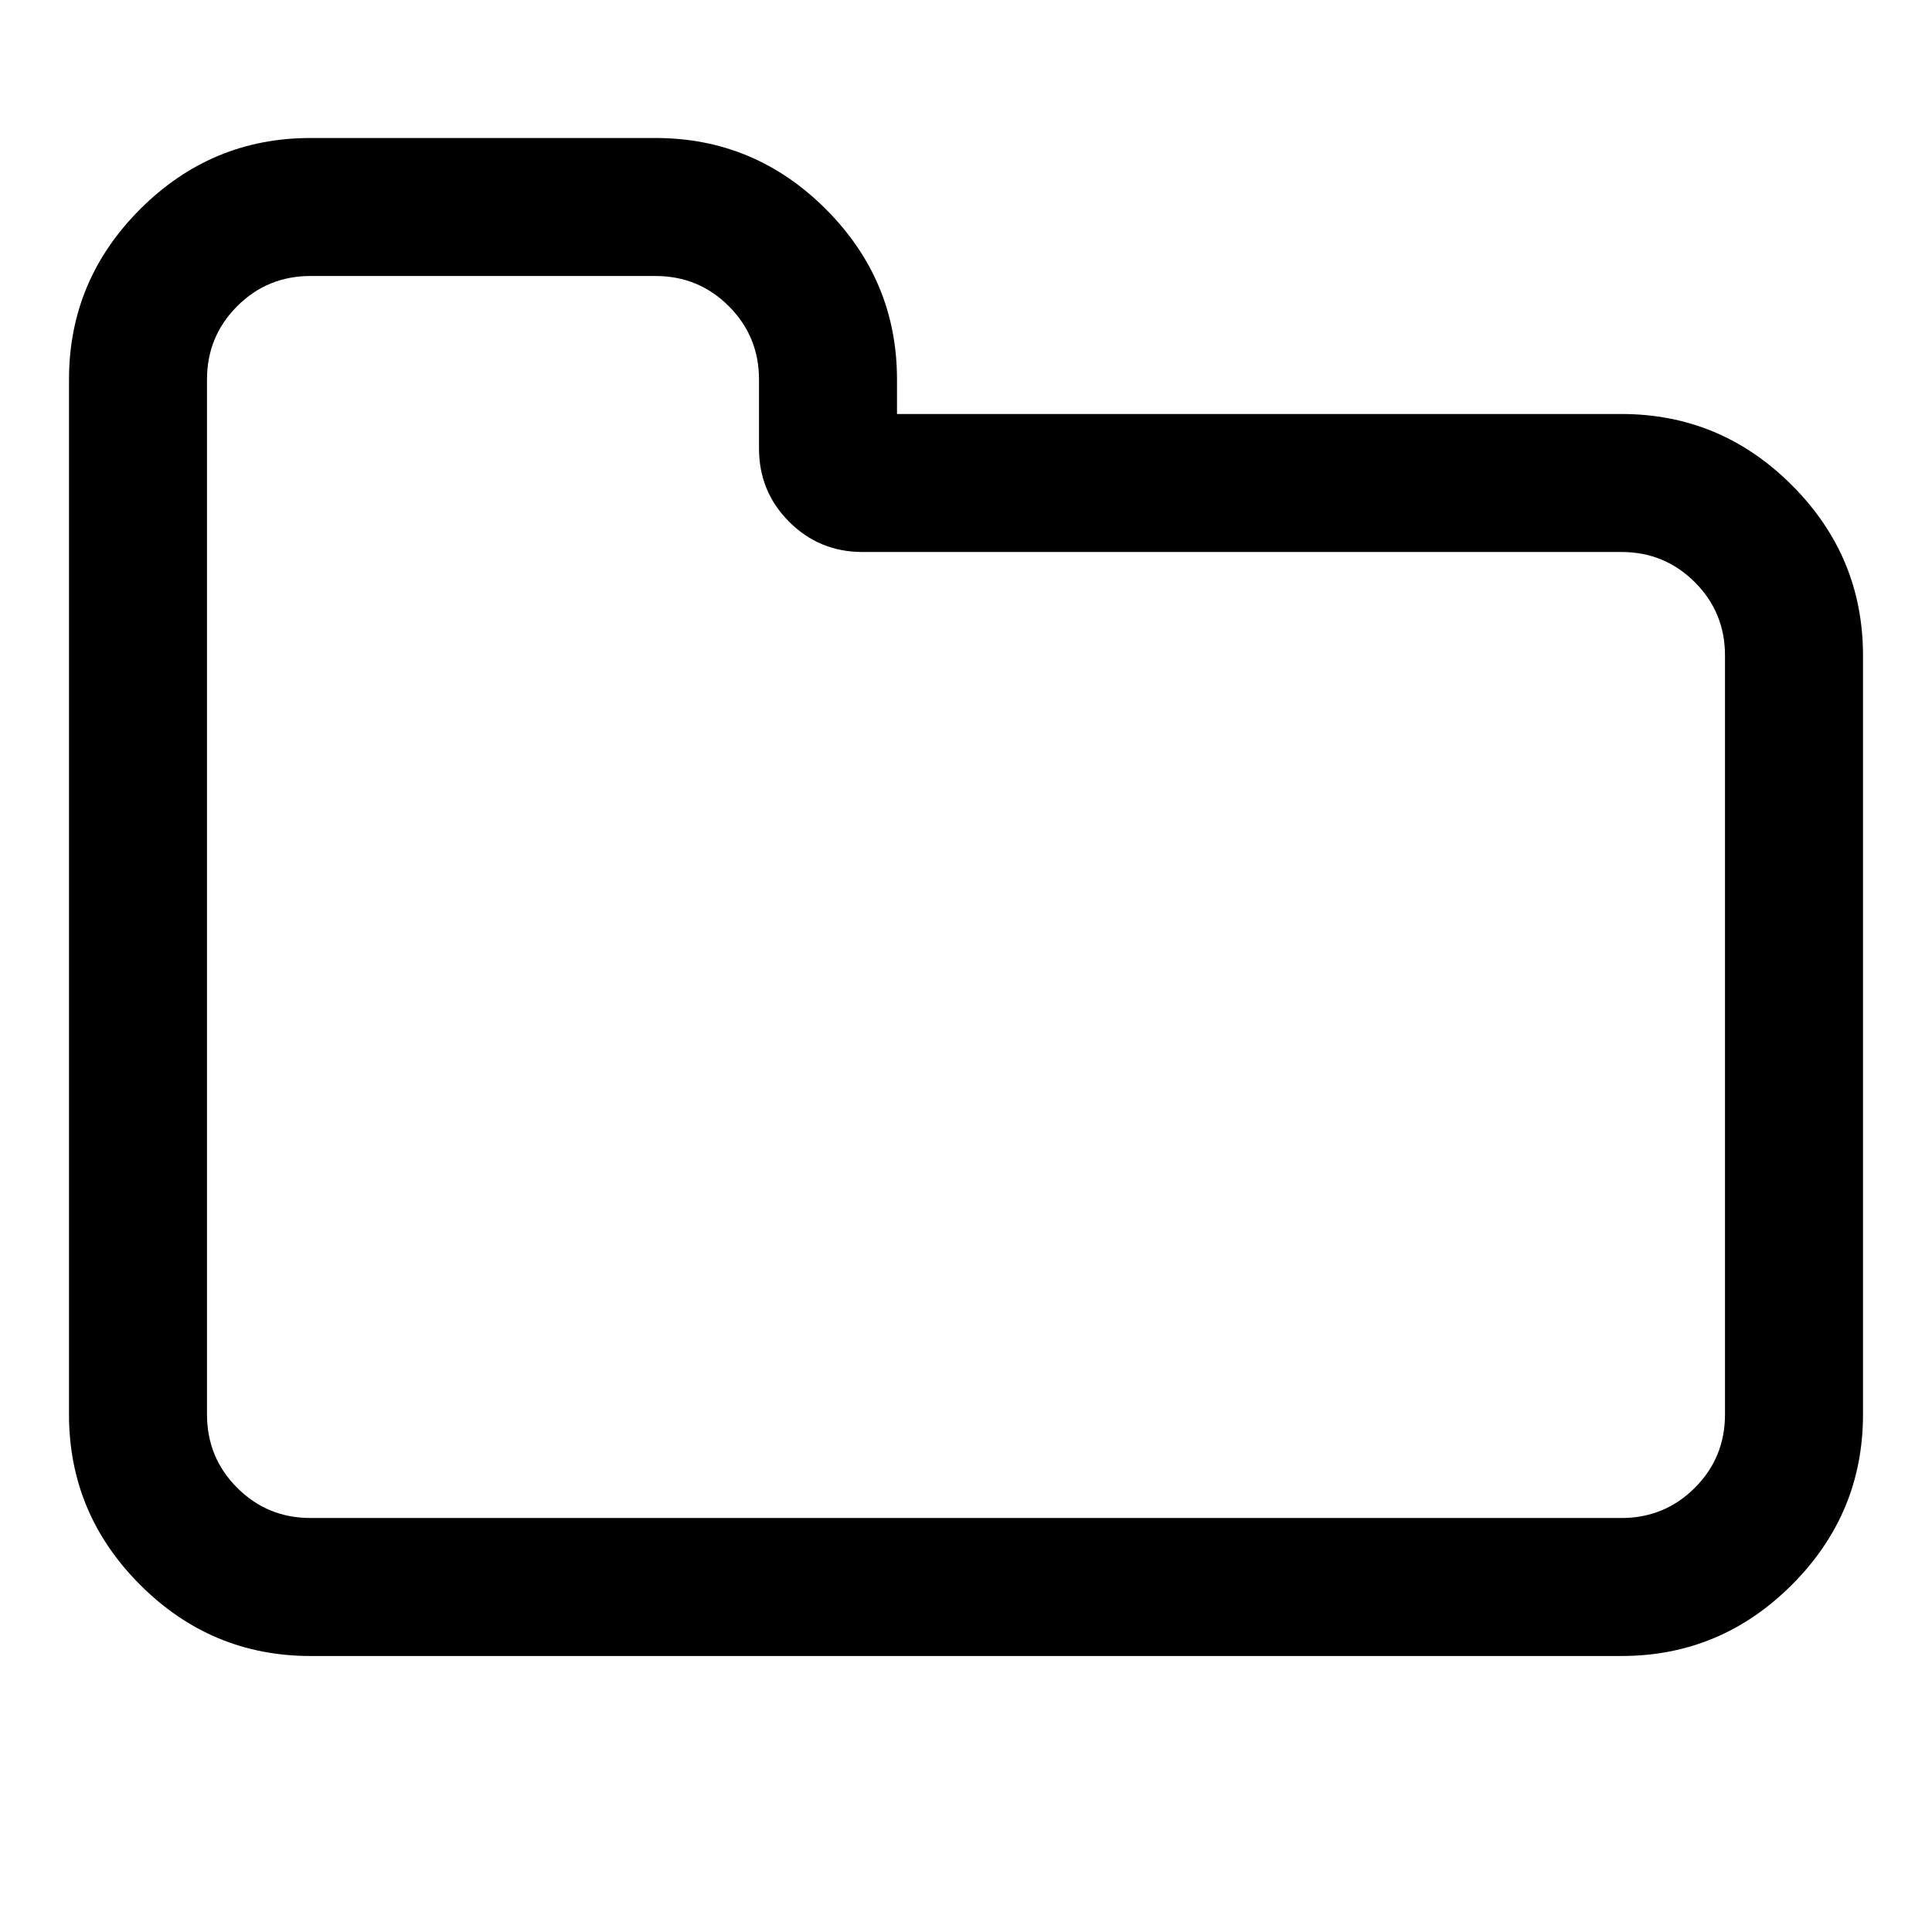
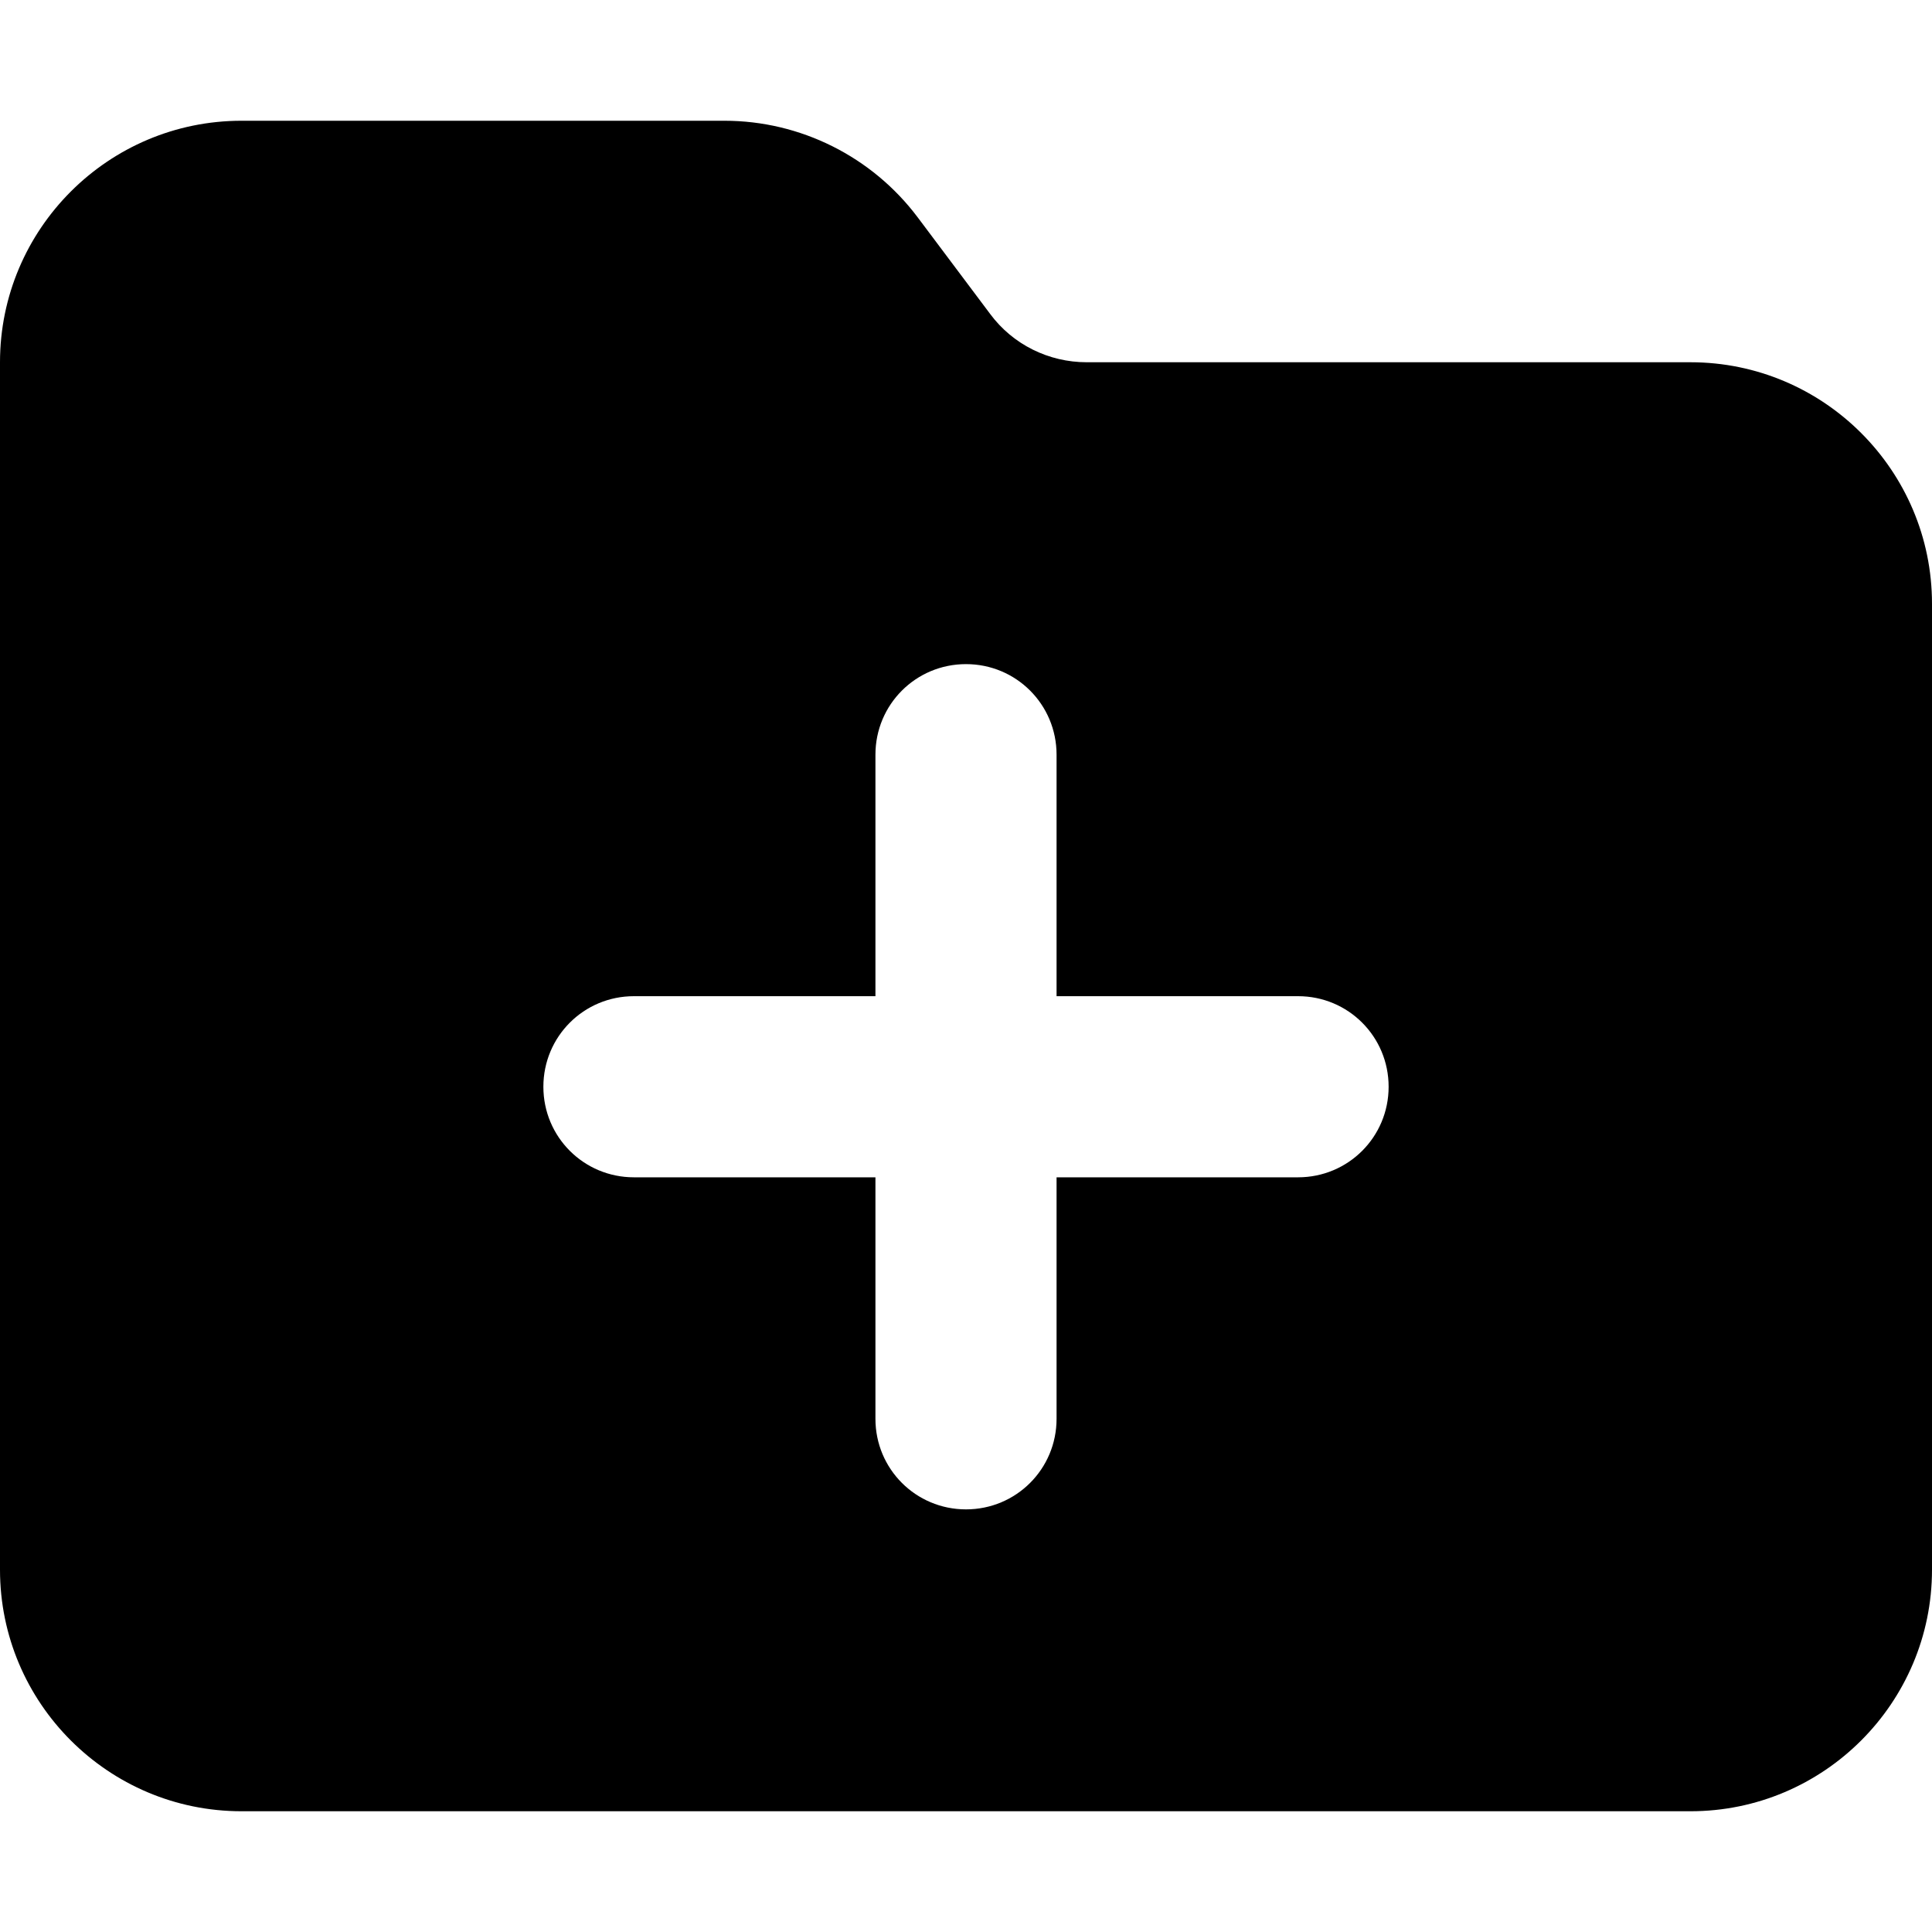
- <svg xmlns="http://www.w3.org/2000/svg" width="1792" height="1792" viewBox="0 0 1792 1792" preserveAspectRatio="xMinYMid meet">
-   <path d="M1600 1312v-704q0-40-28-68t-68-28h-704q-40 0-68-28t-28-68v-64q0-40-28-68t-68-28h-320q-40 0-68 28t-28 68v960q0 40 28 68t68 28h1216q40 0 68-28t28-68zm128-704v704q0 92-66 158t-158 66h-1216q-92 0-158-66t-66-158v-960q0-92 66-158t158-66h320q92 0 158 66t66 158v32h672q92 0 158 66t66 158z" />
+ <svg xmlns="http://www.w3.org/2000/svg" viewBox="0 0 512 512" preserveAspectRatio="xMinYMid meet">
+   <path d="M512 416c0 35.3-28.7 64-64 64H64c-35.3 0-64-28.7-64-64V96C0 60.7 28.7 32 64 32H192c20.1 0 39.1 9.5 51.2 25.6l19.2 25.6c6 8.1 15.5 12.8 25.6 12.8H448c35.3 0 64 28.7 64 64V416zM232 376c0 13.3 10.7 24 24 24s24-10.7 24-24V312h64c13.3 0 24-10.7 24-24s-10.7-24-24-24H280V200c0-13.3-10.7-24-24-24s-24 10.7-24 24v64H168c-13.3 0-24 10.7-24 24s10.7 24 24 24h64v64z" />
</svg>
